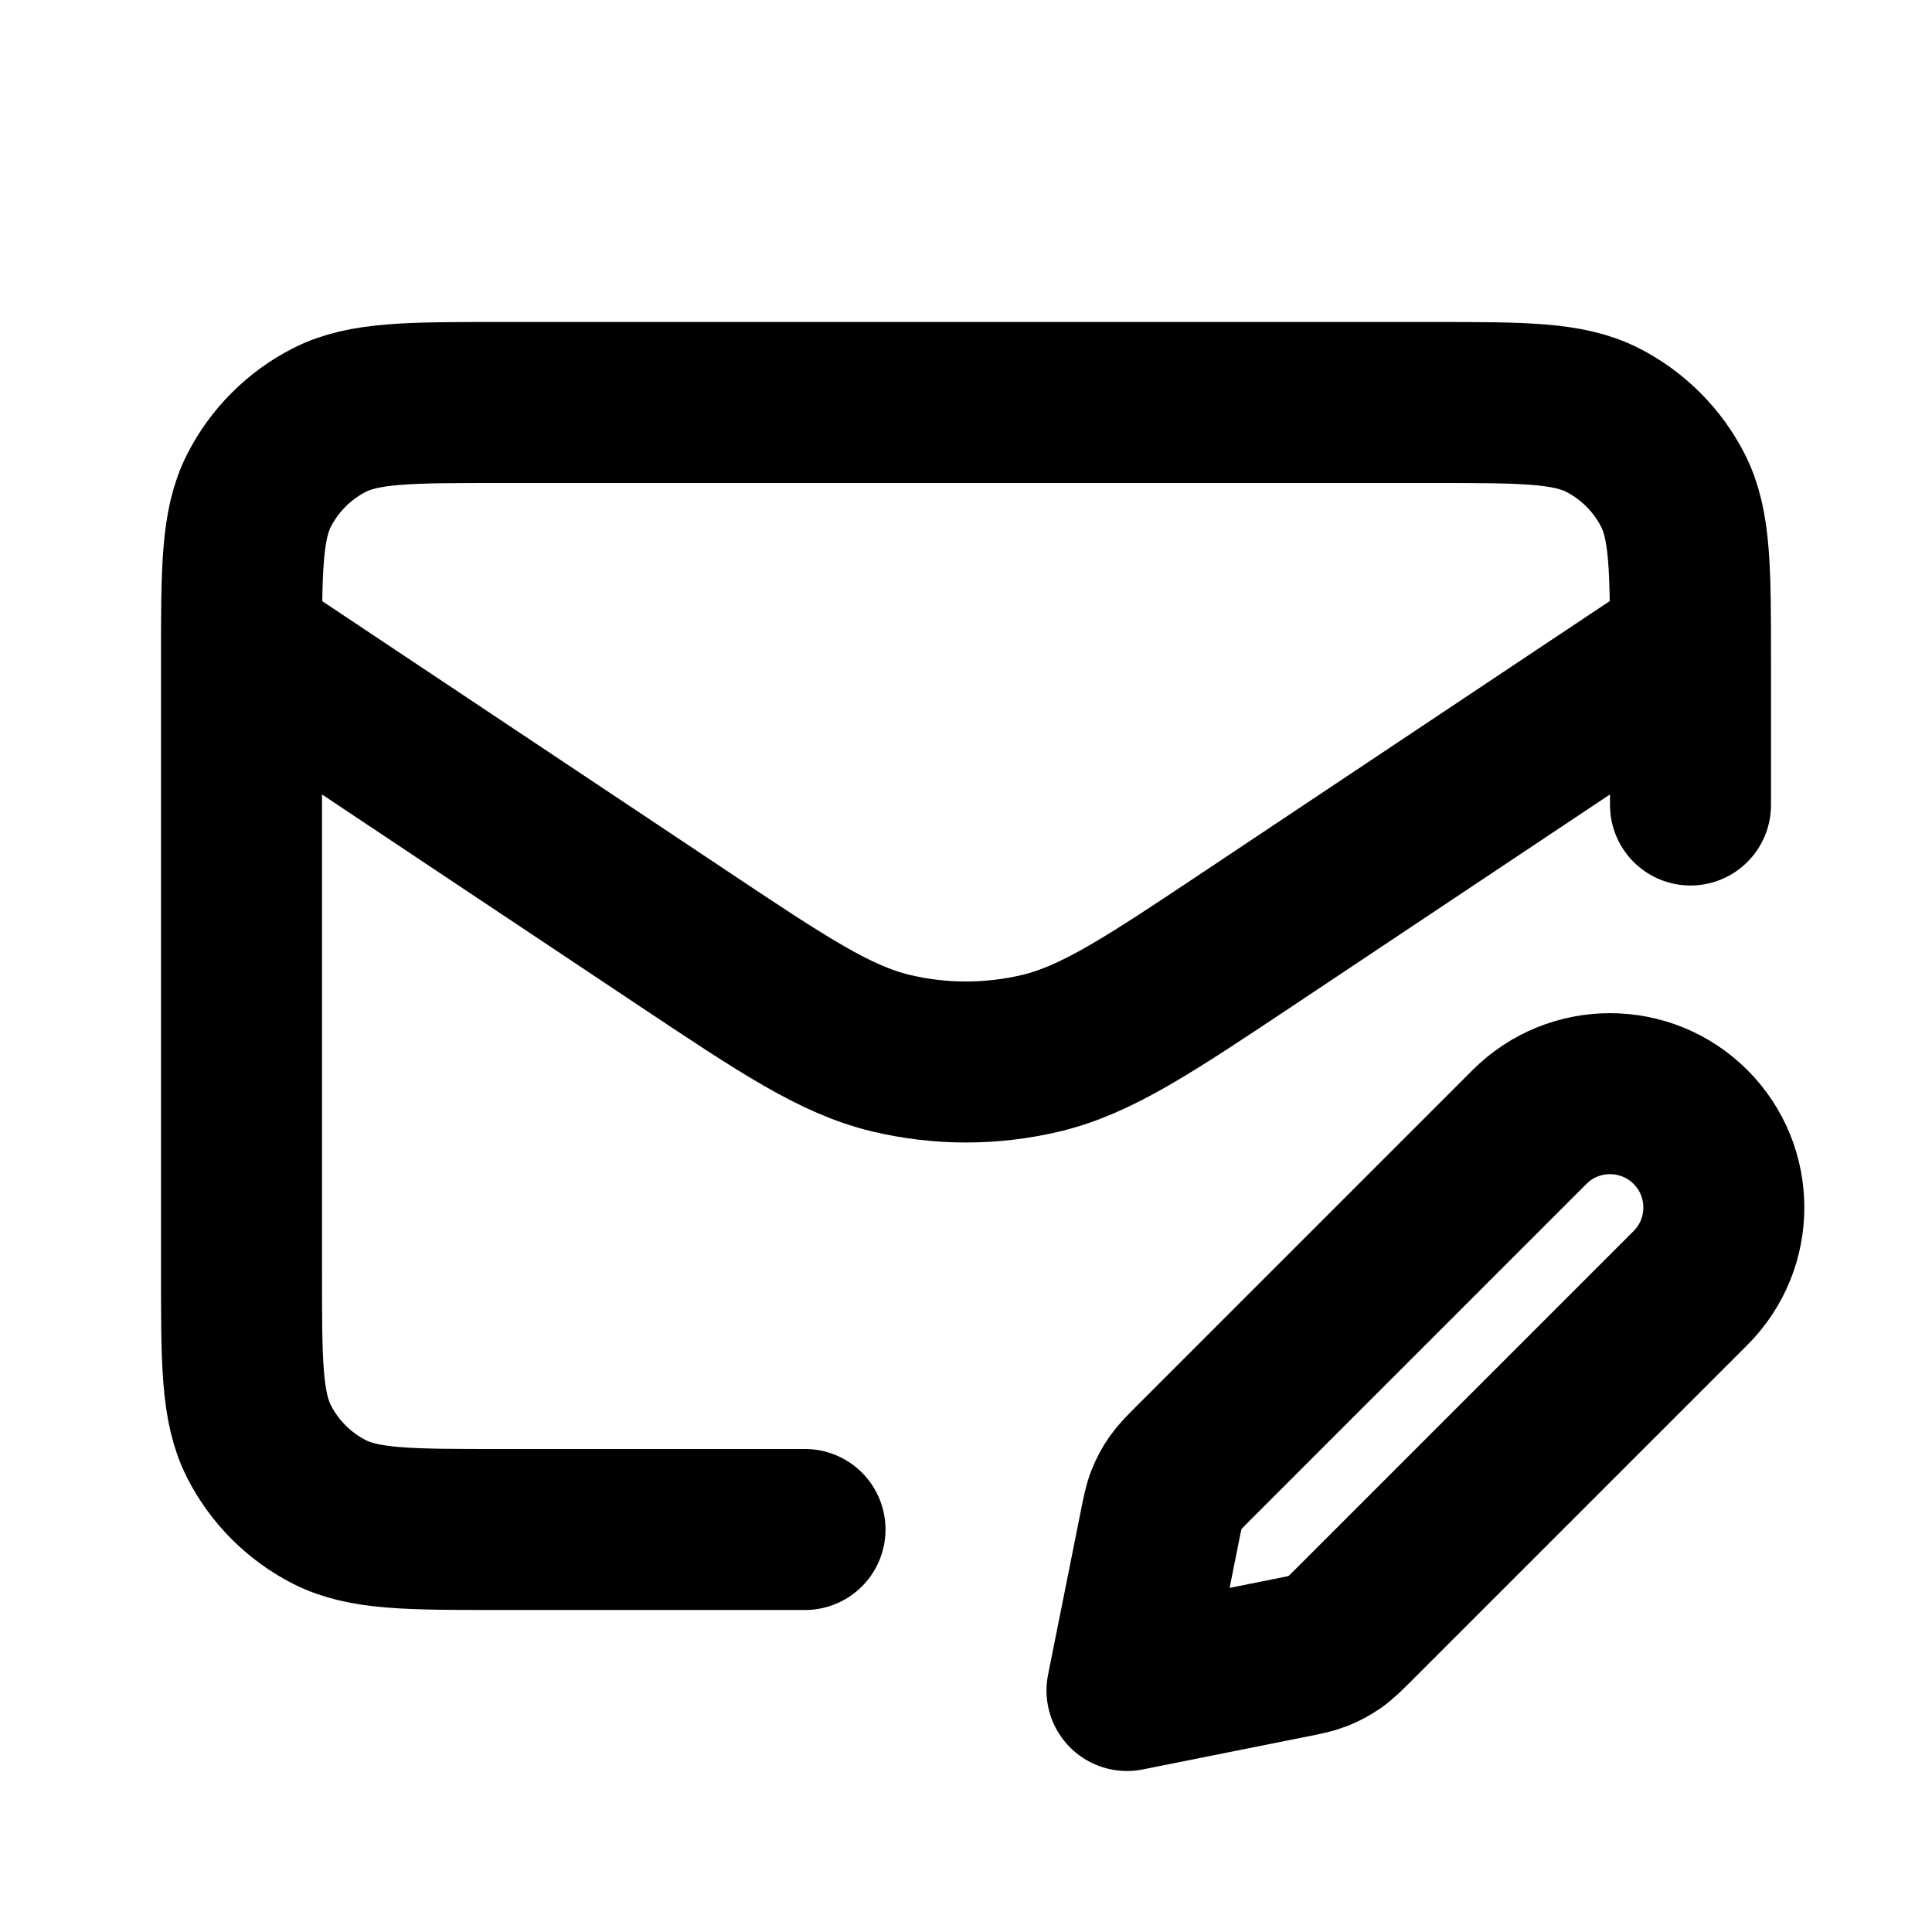
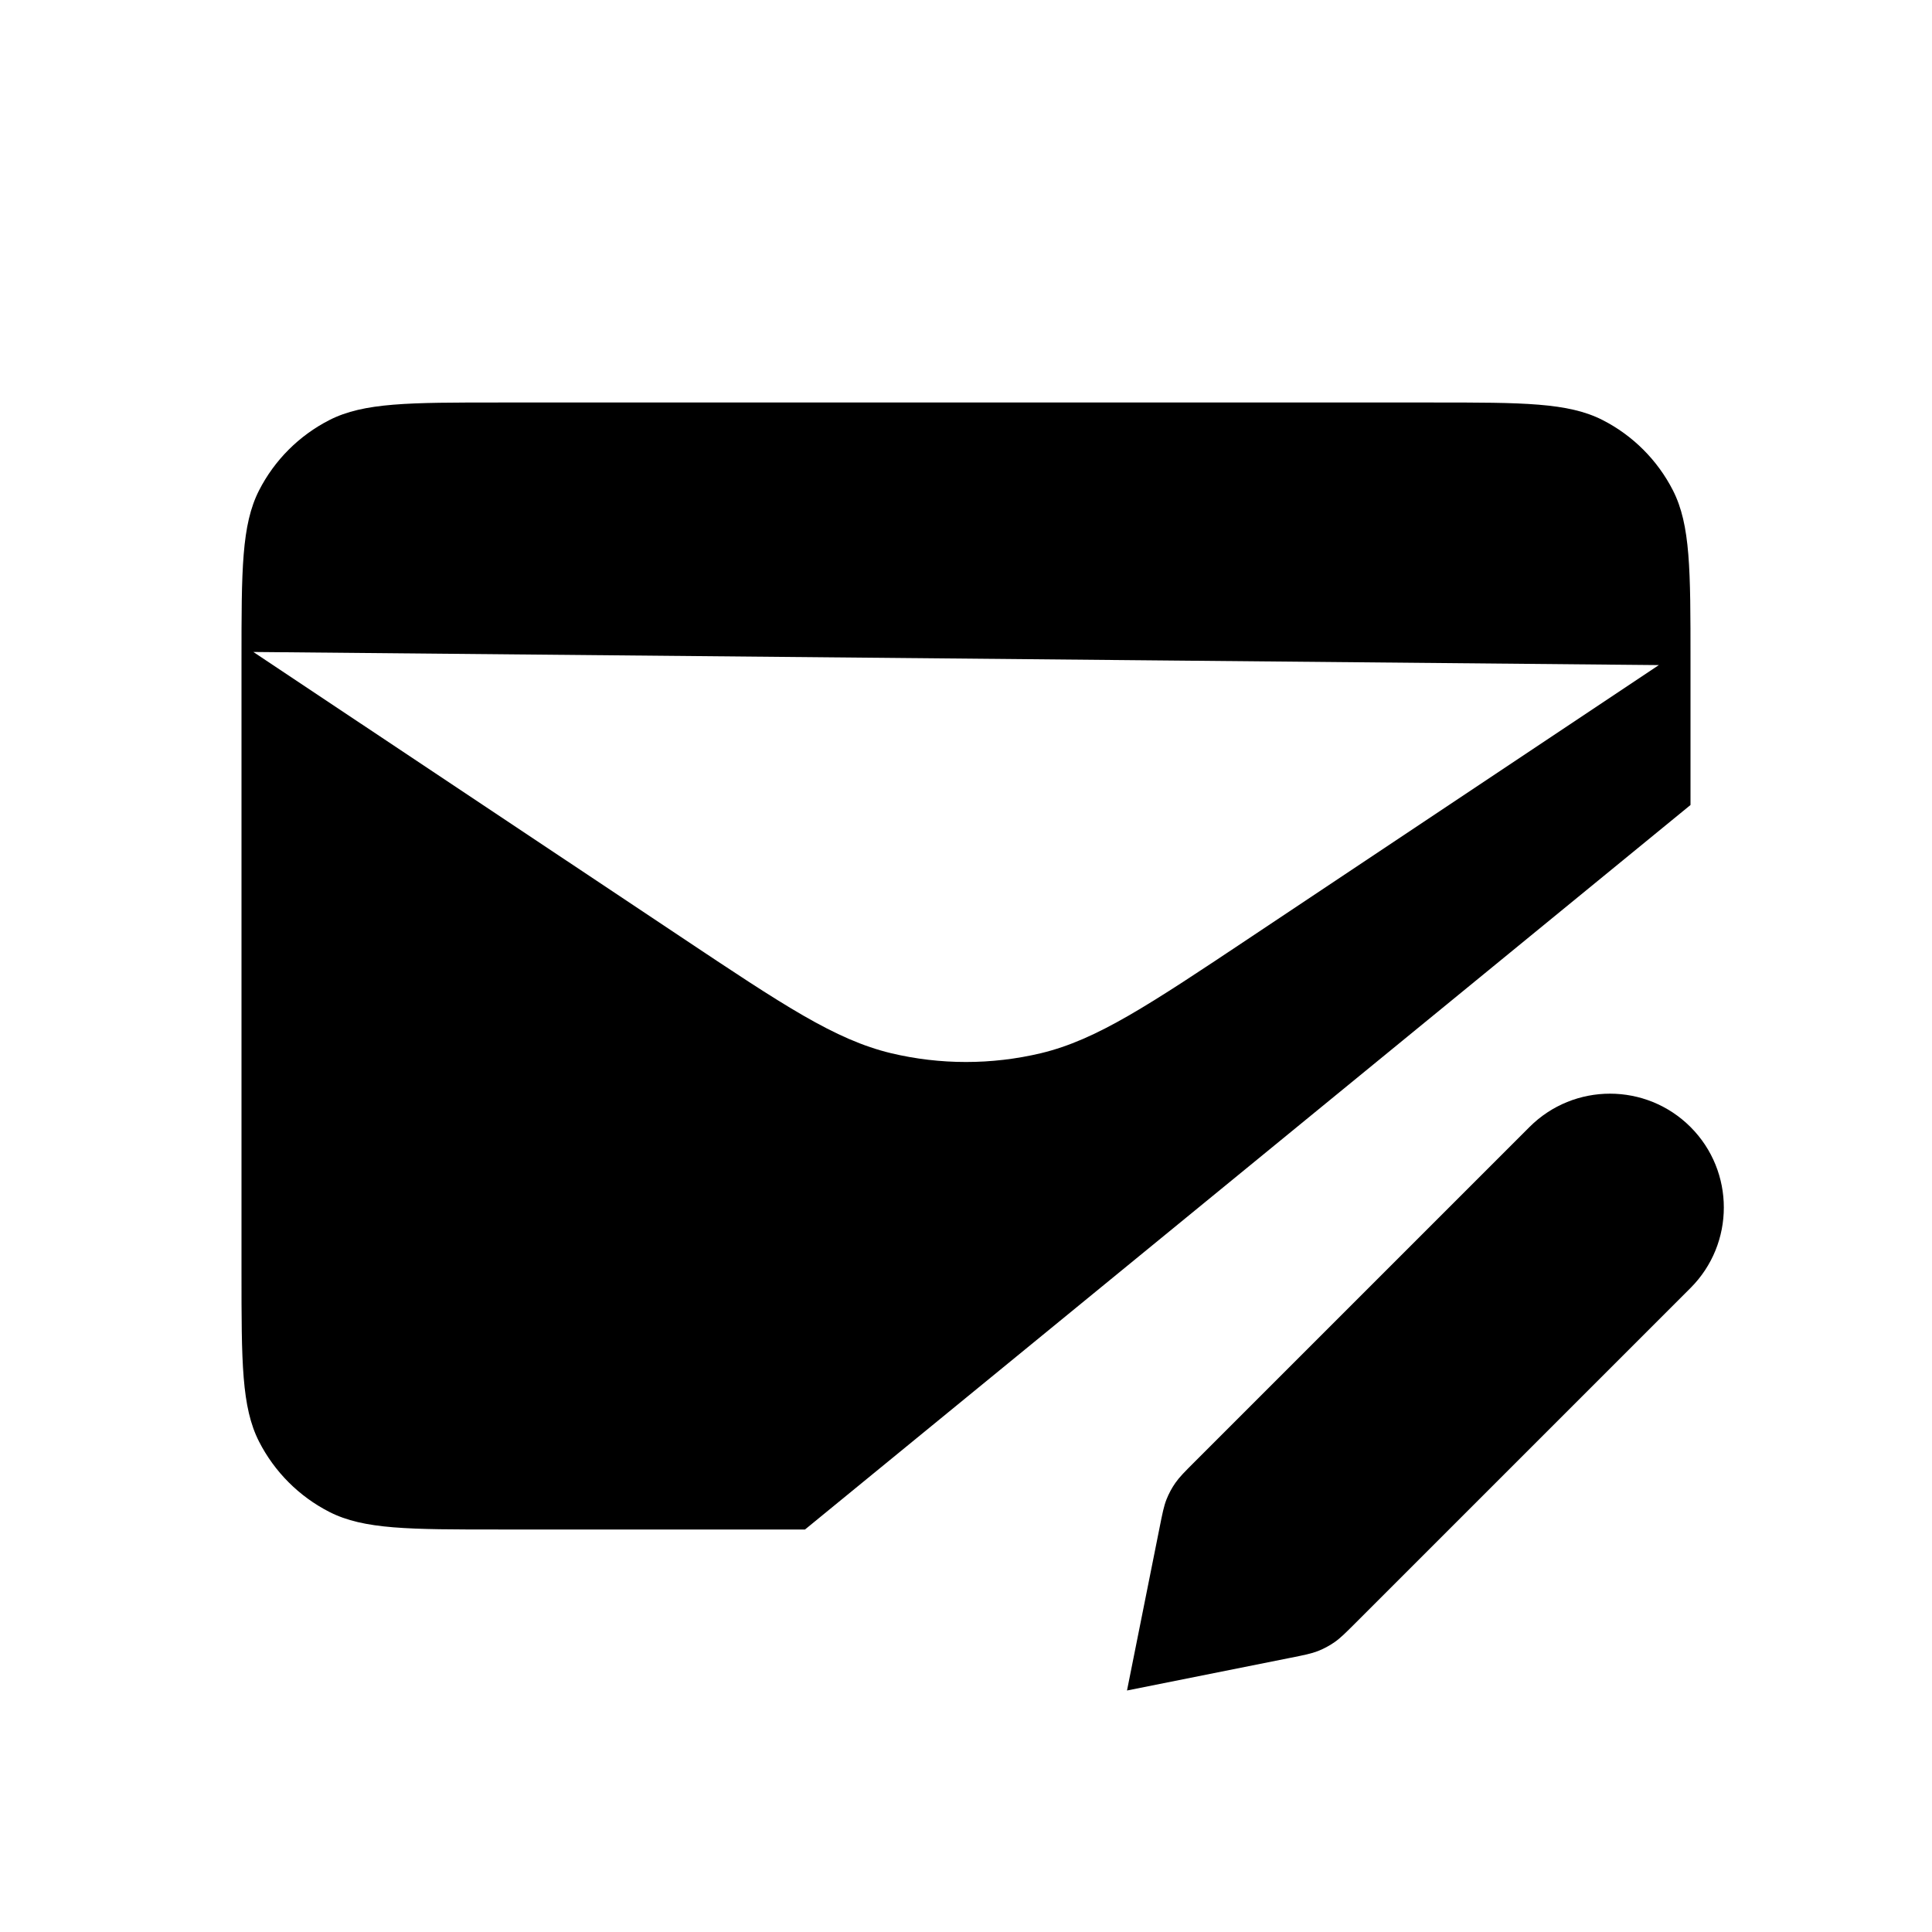
<svg xmlns="http://www.w3.org/2000/svg" width="800px" height="800px" viewBox="0 0 24 24" fill="none">
-   <path fill-rule="evenodd" clip-rule="evenodd" d="M10 19H6.2C5.08 19 4.52 19 4.092 18.782C3.716 18.59 3.41 18.284 3.218 17.908C3 17.48 3 16.92 3 15.8V8.2C3 7.08 3 6.52 3.218 6.092C3.41 5.716 3.716 5.41 4.092 5.218C4.52 5 5.08 5 6.2 5H17.8C18.92 5 19.48 5 19.908 5.218C20.284 5.41 20.59 5.716 20.782 6.092C21 6.52 21 7.08 21 8.2V10M20.607 8.262L15.55 11.633C14.267 12.489 13.625 12.916 12.932 13.083C12.319 13.229 11.68 13.229 11.068 13.083C10.374 12.916 9.733 12.489 8.45 11.633L3.147 8.099M14 21L16.025 20.595C16.201 20.56 16.29 20.542 16.372 20.51C16.445 20.481 16.515 20.444 16.579 20.399C16.652 20.348 16.715 20.285 16.843 20.157L21 16C21.552 15.448 21.552 14.552 21 14C20.448 13.448 19.552 13.448 19 14L14.843 18.157C14.715 18.285 14.652 18.348 14.601 18.421C14.556 18.485 14.519 18.555 14.49 18.628C14.458 18.71 14.44 18.799 14.405 18.975L14 21Z" stroke="#000000" stroke-width="2" stroke-linecap="round" stroke-linejoin="round" />
+   <path fill-rule="evenodd" clip-rule="evenodd" d="M10 19H6.2C5.08 19 4.52 19 4.092 18.782C3.716 18.59 3.41 18.284 3.218 17.908C3 17.48 3 16.92 3 15.8V8.2C3 7.08 3 6.52 3.218 6.092C3.41 5.716 3.716 5.41 4.092 5.218C4.52 5 5.08 5 6.2 5H17.8C18.92 5 19.48 5 19.908 5.218C20.284 5.41 20.59 5.716 20.782 6.092C21 6.52 21 7.08 21 8.2V10M20.607 8.262L15.55 11.633C14.267 12.489 13.625 12.916 12.932 13.083C12.319 13.229 11.68 13.229 11.068 13.083C10.374 12.916 9.733 12.489 8.45 11.633L3.147 8.099M14 21L16.025 20.595C16.201 20.56 16.29 20.542 16.372 20.51C16.445 20.481 16.515 20.444 16.579 20.399C16.652 20.348 16.715 20.285 16.843 20.157L21 16C21.552 15.448 21.552 14.552 21 14C20.448 13.448 19.552 13.448 19 14L14.843 18.157C14.715 18.285 14.652 18.348 14.601 18.421C14.556 18.485 14.519 18.555 14.49 18.628C14.458 18.71 14.44 18.799 14.405 18.975L14 21Z" fill="#000000" />
</svg>
